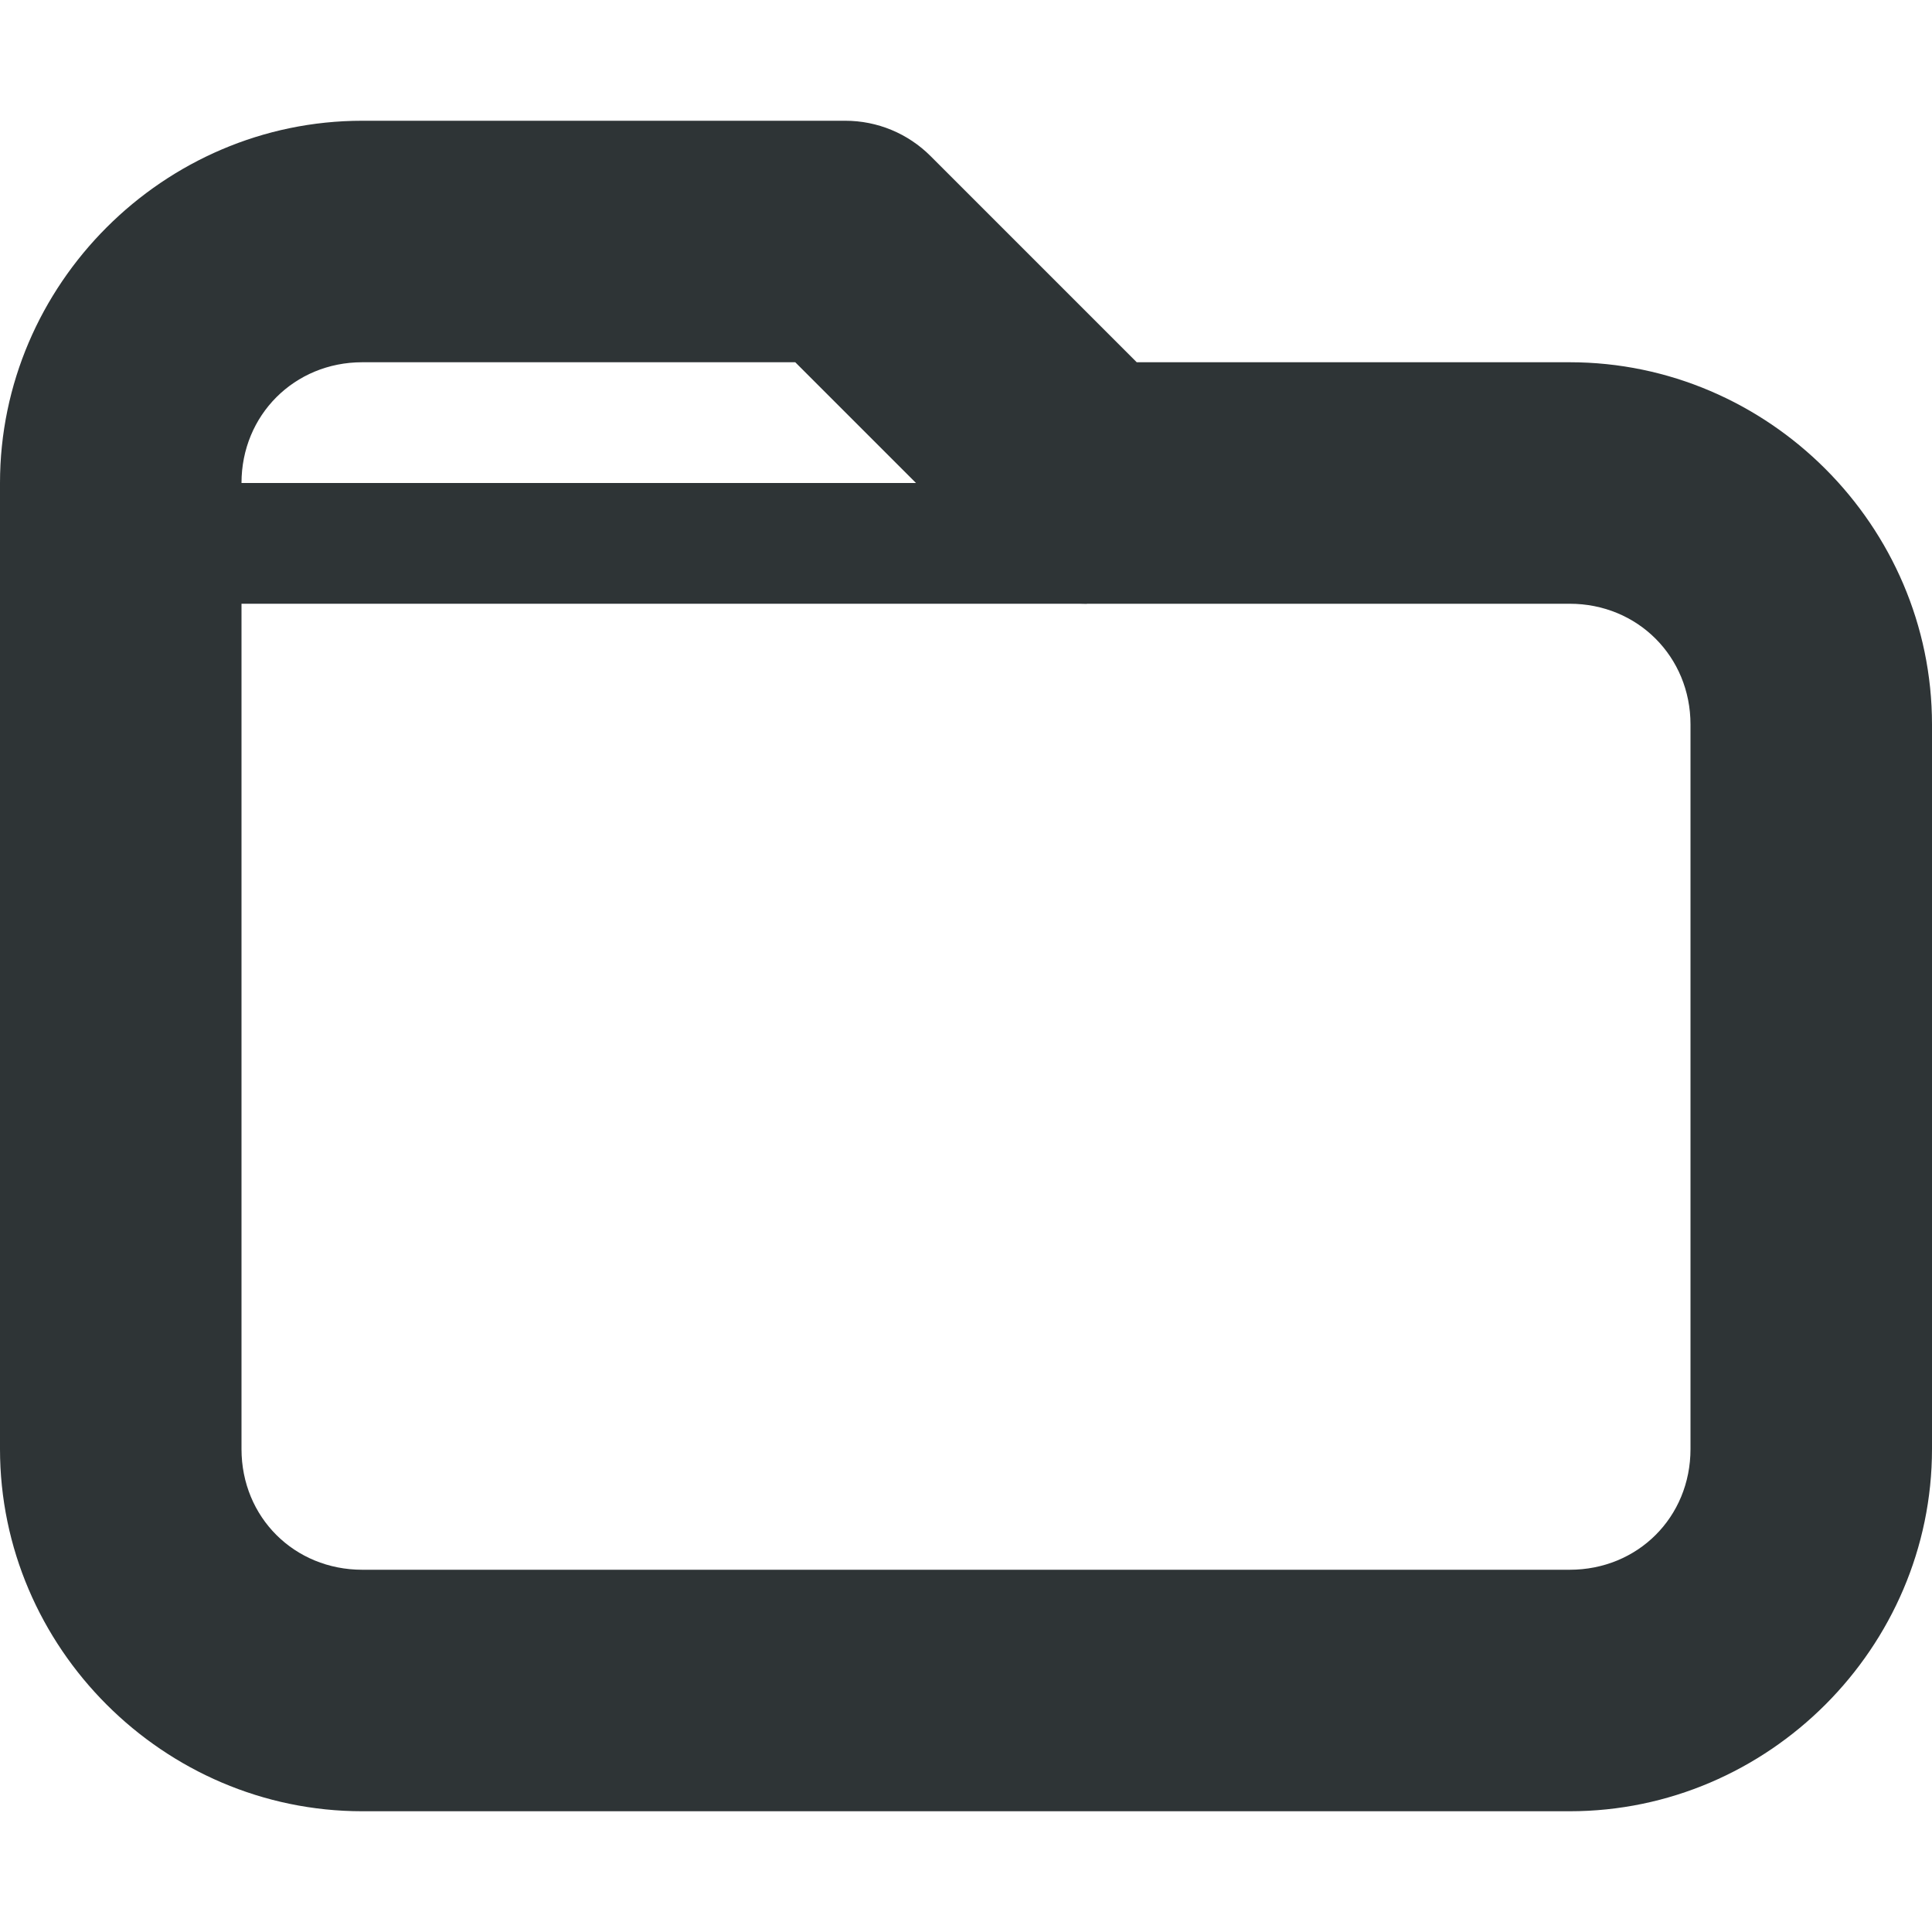
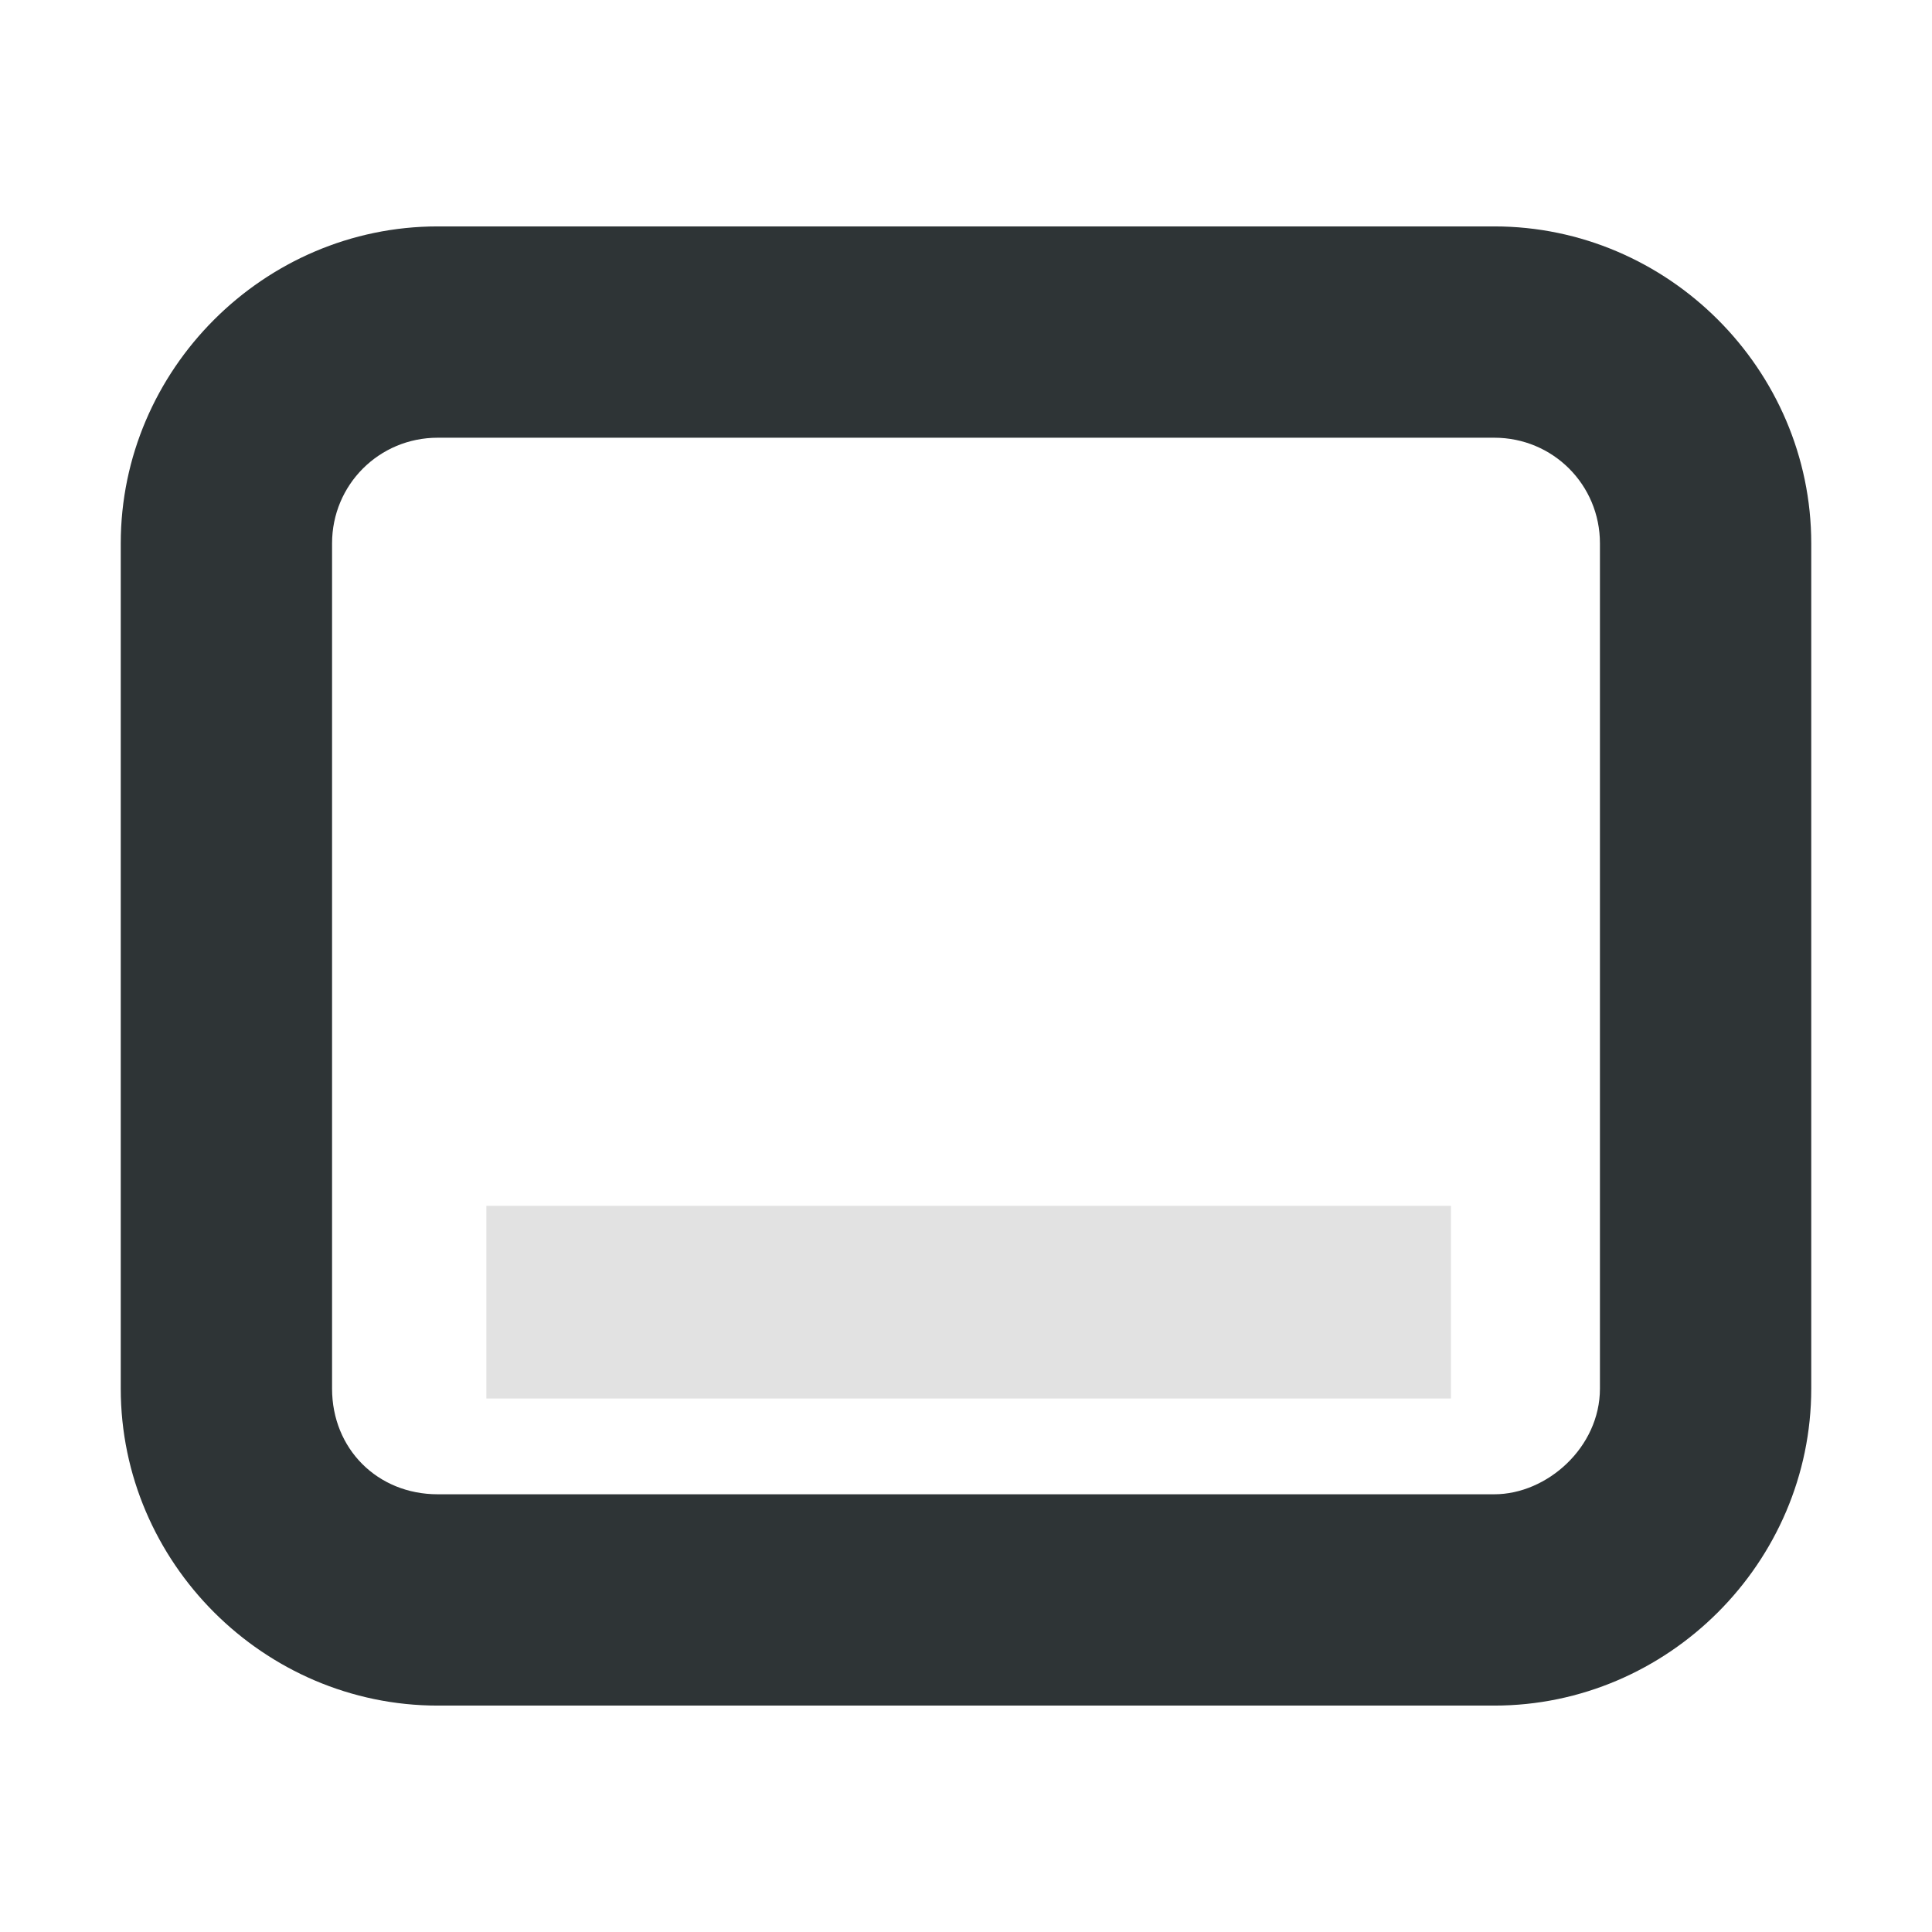
- <svg xmlns="http://www.w3.org/2000/svg" height="16px" viewBox="0 0 16 16" width="16px">
-   <g fill="#2e3436">
-     <path d="m 1 4 v 1 h 8 v -1 z m 0 0" />
-     <path d="m 3 1 c -1.645 0 -3 1.355 -3 3 v 8 c 0 1.645 1.355 3 3 3 h 10 c 1.645 0 3 -1.355 3 -3 v -6 c 0 -1.645 -1.355 -3 -3 -3 h -3.586 l -1.707 -1.707 c -0.188 -0.188 -0.441 -0.293 -0.707 -0.293 z m 0 2 h 3.586 l 1.707 1.707 c 0.188 0.188 0.441 0.293 0.707 0.293 h 4 c 0.562 0 1 0.438 1 1 v 6 c 0 0.566 -0.438 1 -1 1 h -10 c -0.562 0 -1 -0.434 -1 -1 v -8 c 0 -0.562 0.438 -1 1 -1 z m 0 0" />
+ <svg xmlns="http://www.w3.org/2000/svg" height="16px" viewBox="0 0 16 16" width="16px" version="1.1" id="svg382">
+   <defs id="defs386">
+     </defs>
+   <g id="g1256" transform="matrix(0.875,0,0,0.875,1,1)">
+     <path d="m 2,11 h 12 v 2 H 2 Z" fill="#2e3436" id="path787" style="fill:#bebebe;fill-opacity:0.443" transform="matrix(0.7607896,0,0,0.9118698,1.938863,0.2392099)" />
+     <path d="M 3,1 C 1.355,1 0,2.355 0,4 v 8 c 0,1.645 1.355,3 3,3 h 10 c 1.645,0 3,-1.355 3,-3 V 4 C 16,2.355 14.645,1 13,1 Z M 3,3 h 10 c 0.555,0 1,0.445 1,1 v 8 c 0,0.555 -0.5,1 -1,1 H 3 C 2.43,13 2,12.57 2,12 V 4 C 2,3.445 2.445,3 3,3 Z" fill="#2e3436" id="path2" />
  </g>
</svg>
